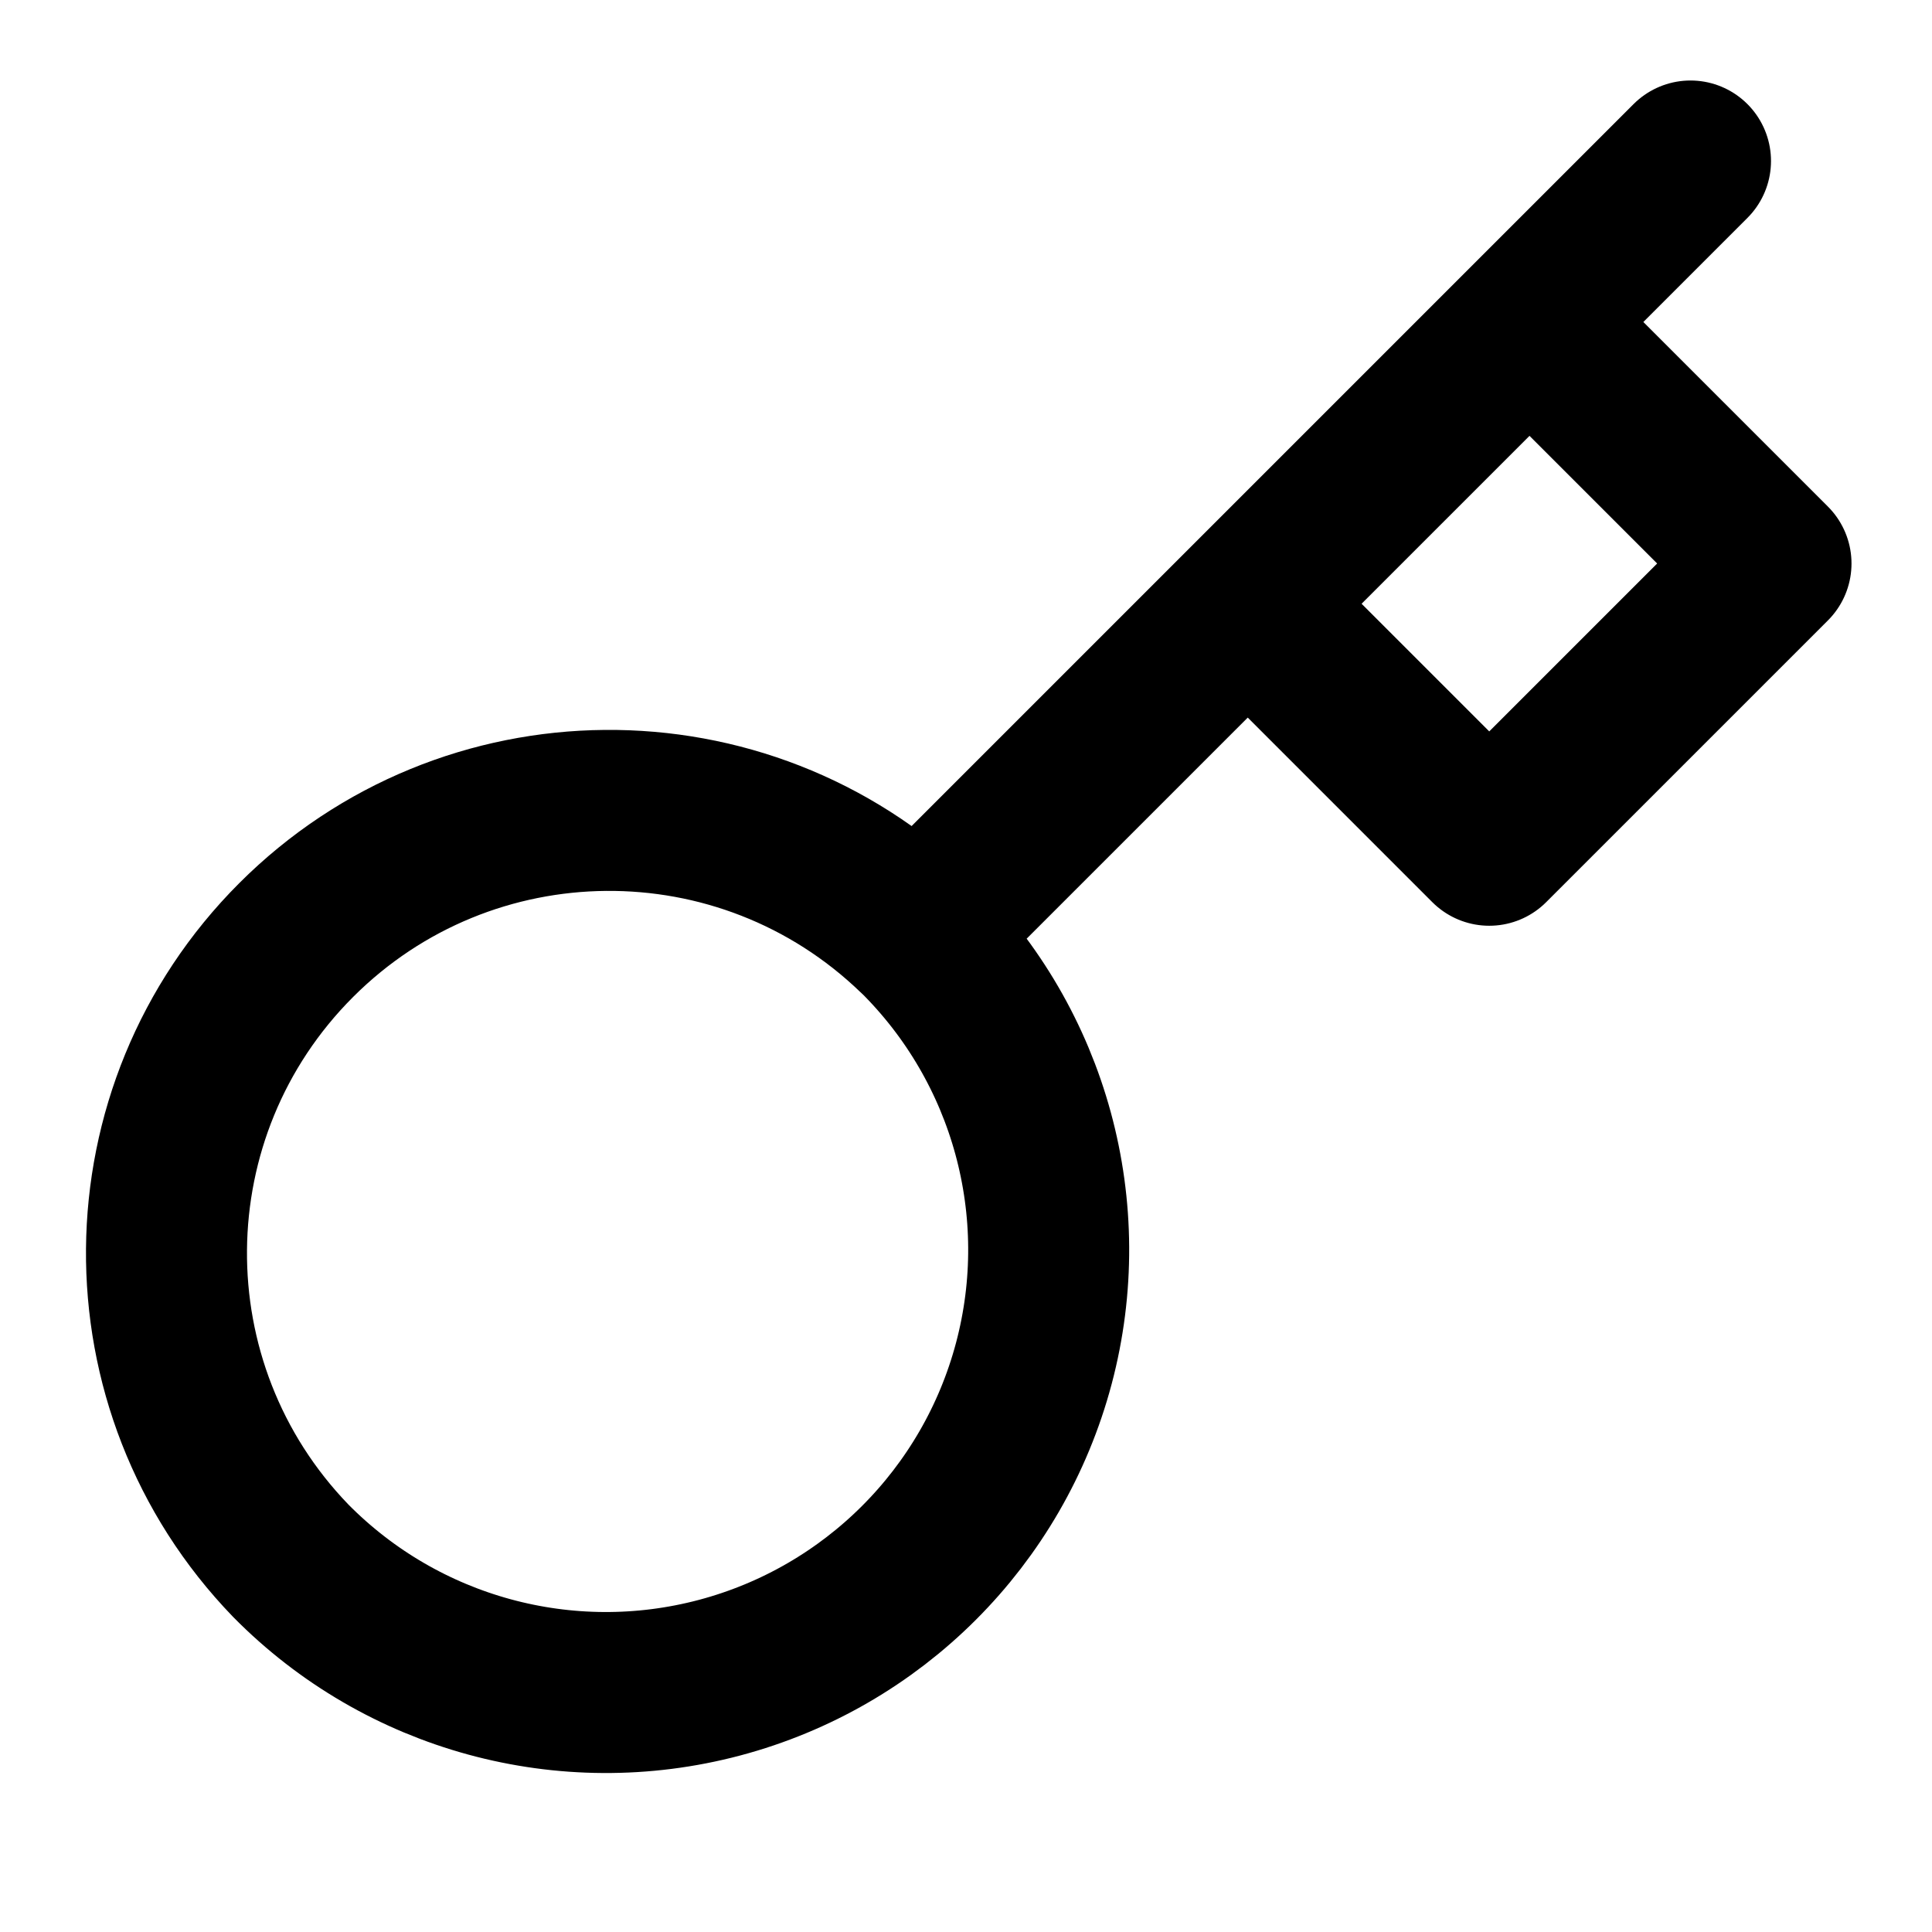
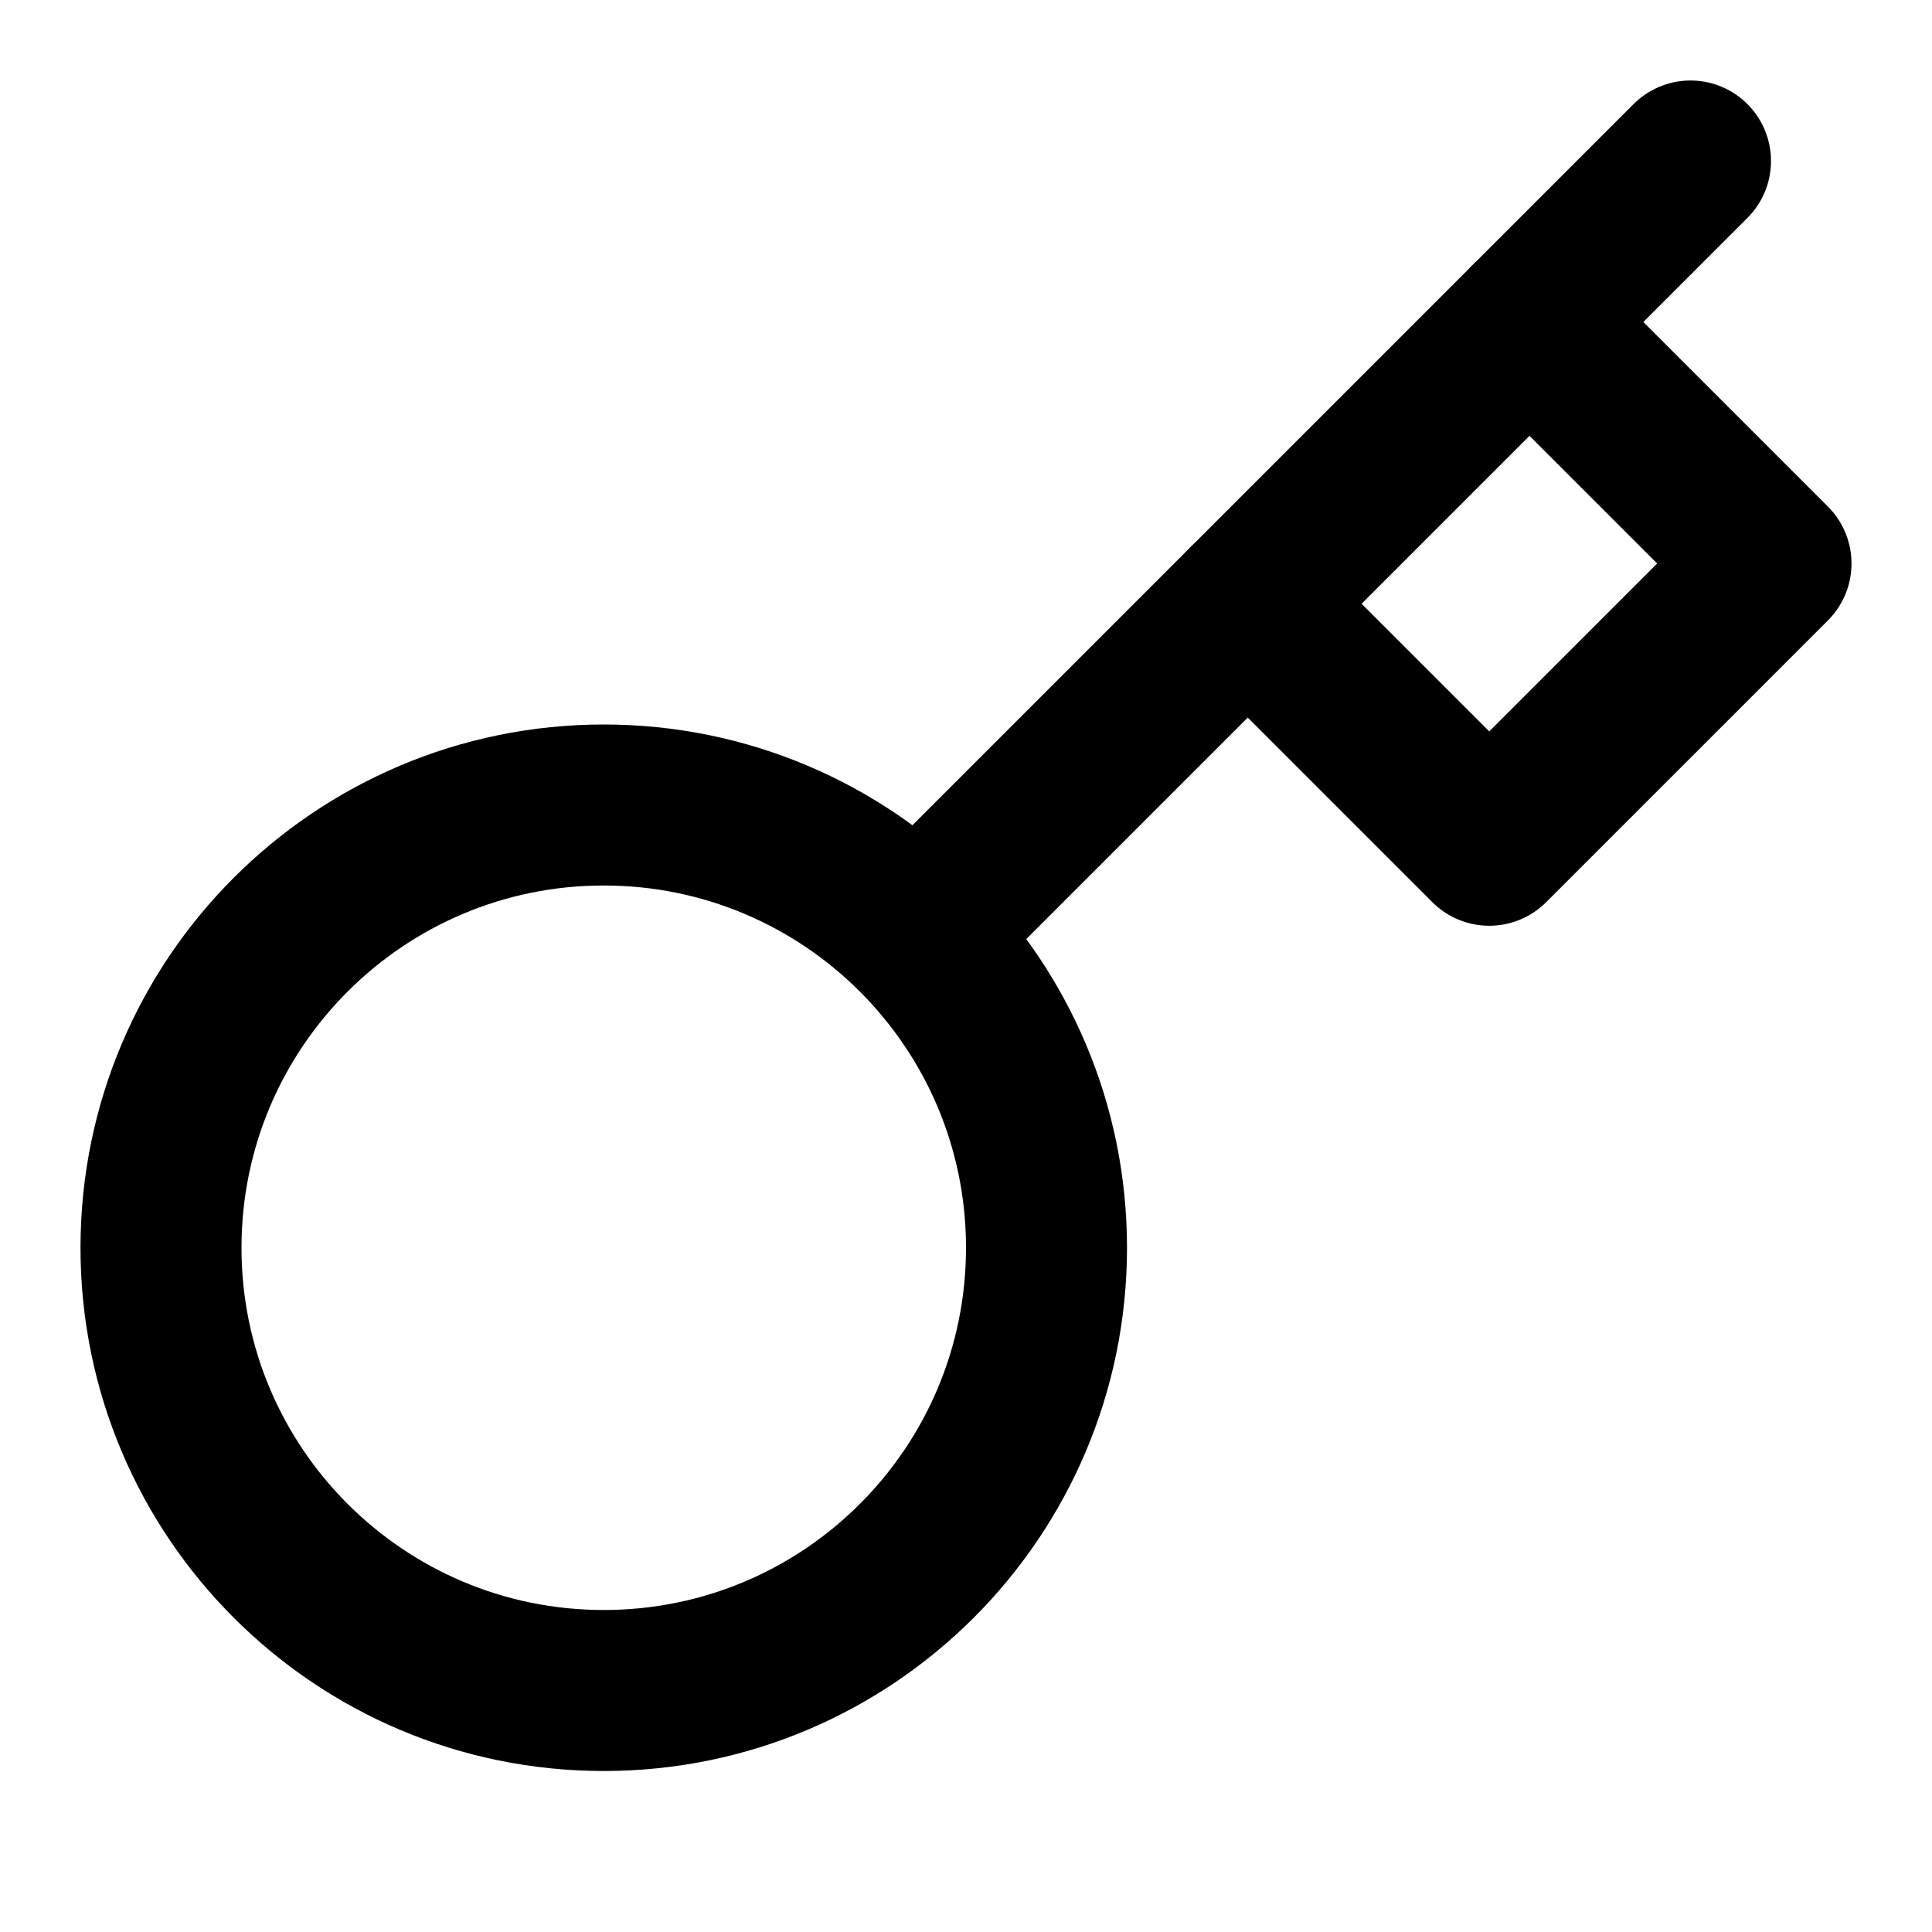
<svg xmlns="http://www.w3.org/2000/svg" width="24" height="24" viewBox="0 0 24 24" fill="none" stroke="currentColor" stroke-width="2" stroke-linecap="round" stroke-linejoin="round">
-   <path d="m21 2-2 2m-7.61 7.61a5.5 5.5 0 1 1-7.778 7.778 5.5 5.5 0 0 1 7.777-7.777zm0 0L15.5 7.5m0 0 3 3L22 7l-3-3m-3.5 3.5L19 4" />
+   <circle cx="7.5" cy="15.5" r="5.5" />
+   <path d="m21 2-9.6 9.6" />
+   <path d="m15.5 7.5 3 3L22 7l-3-3" />
</svg>
